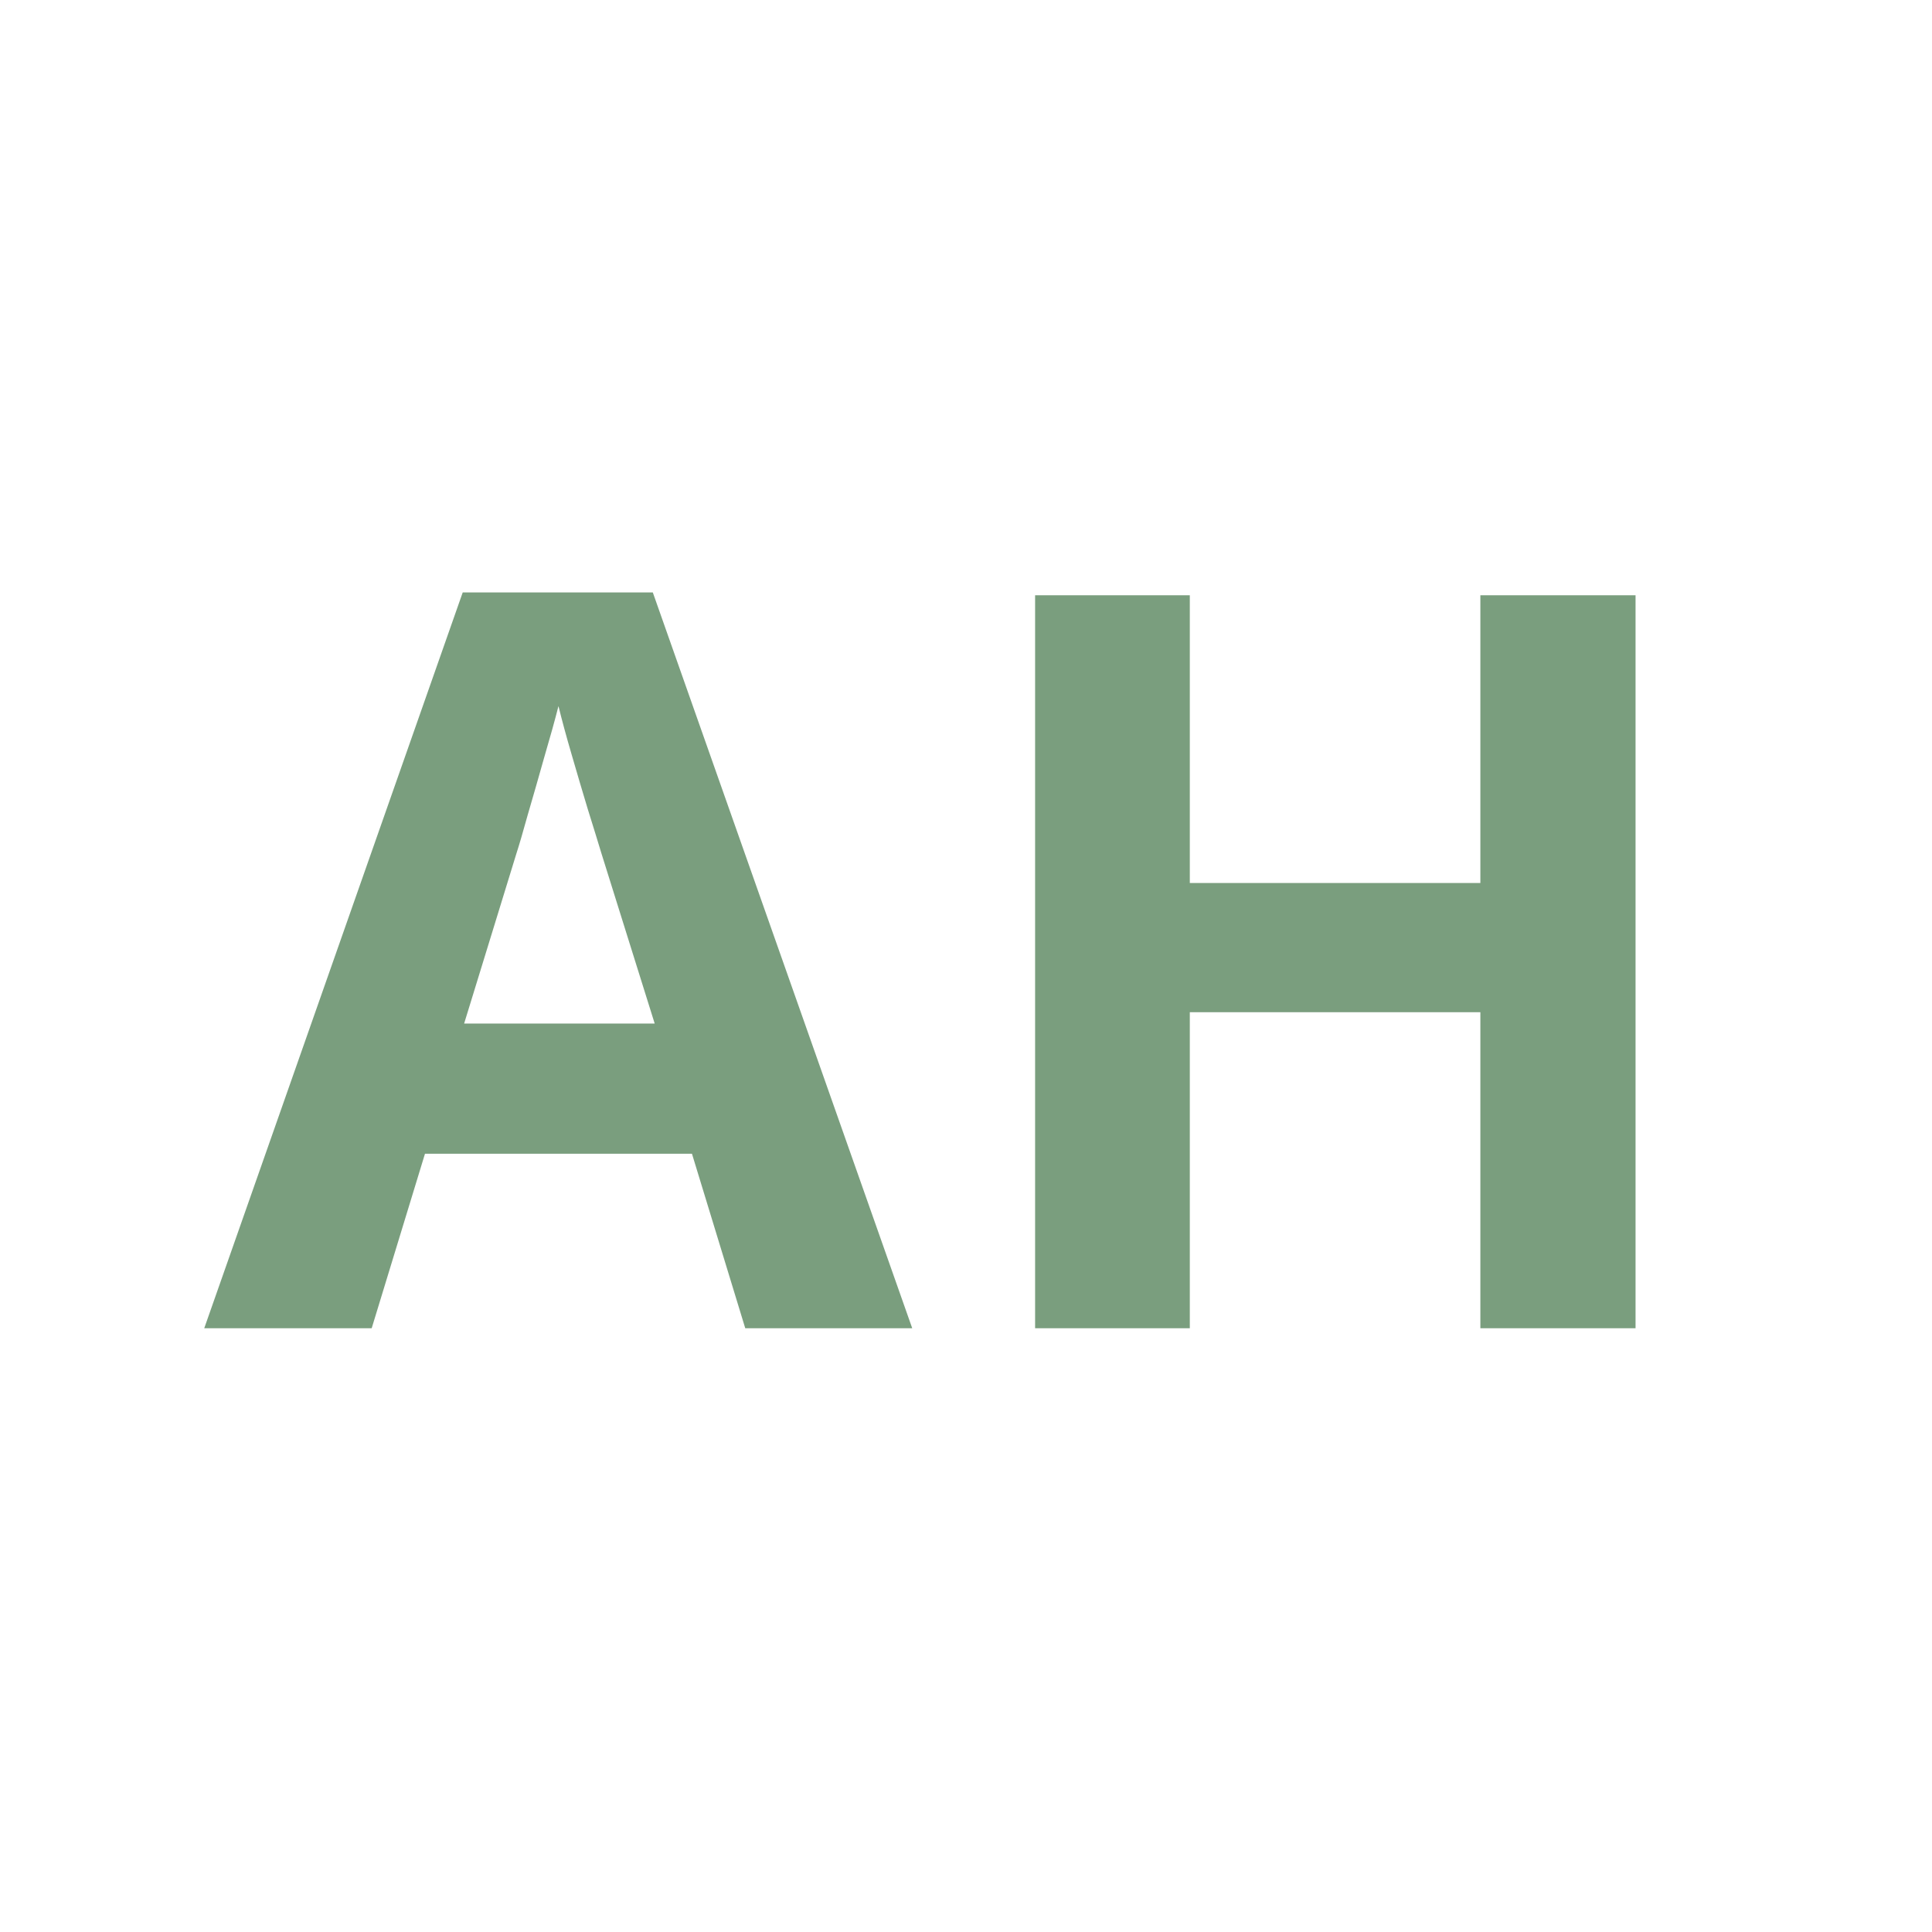
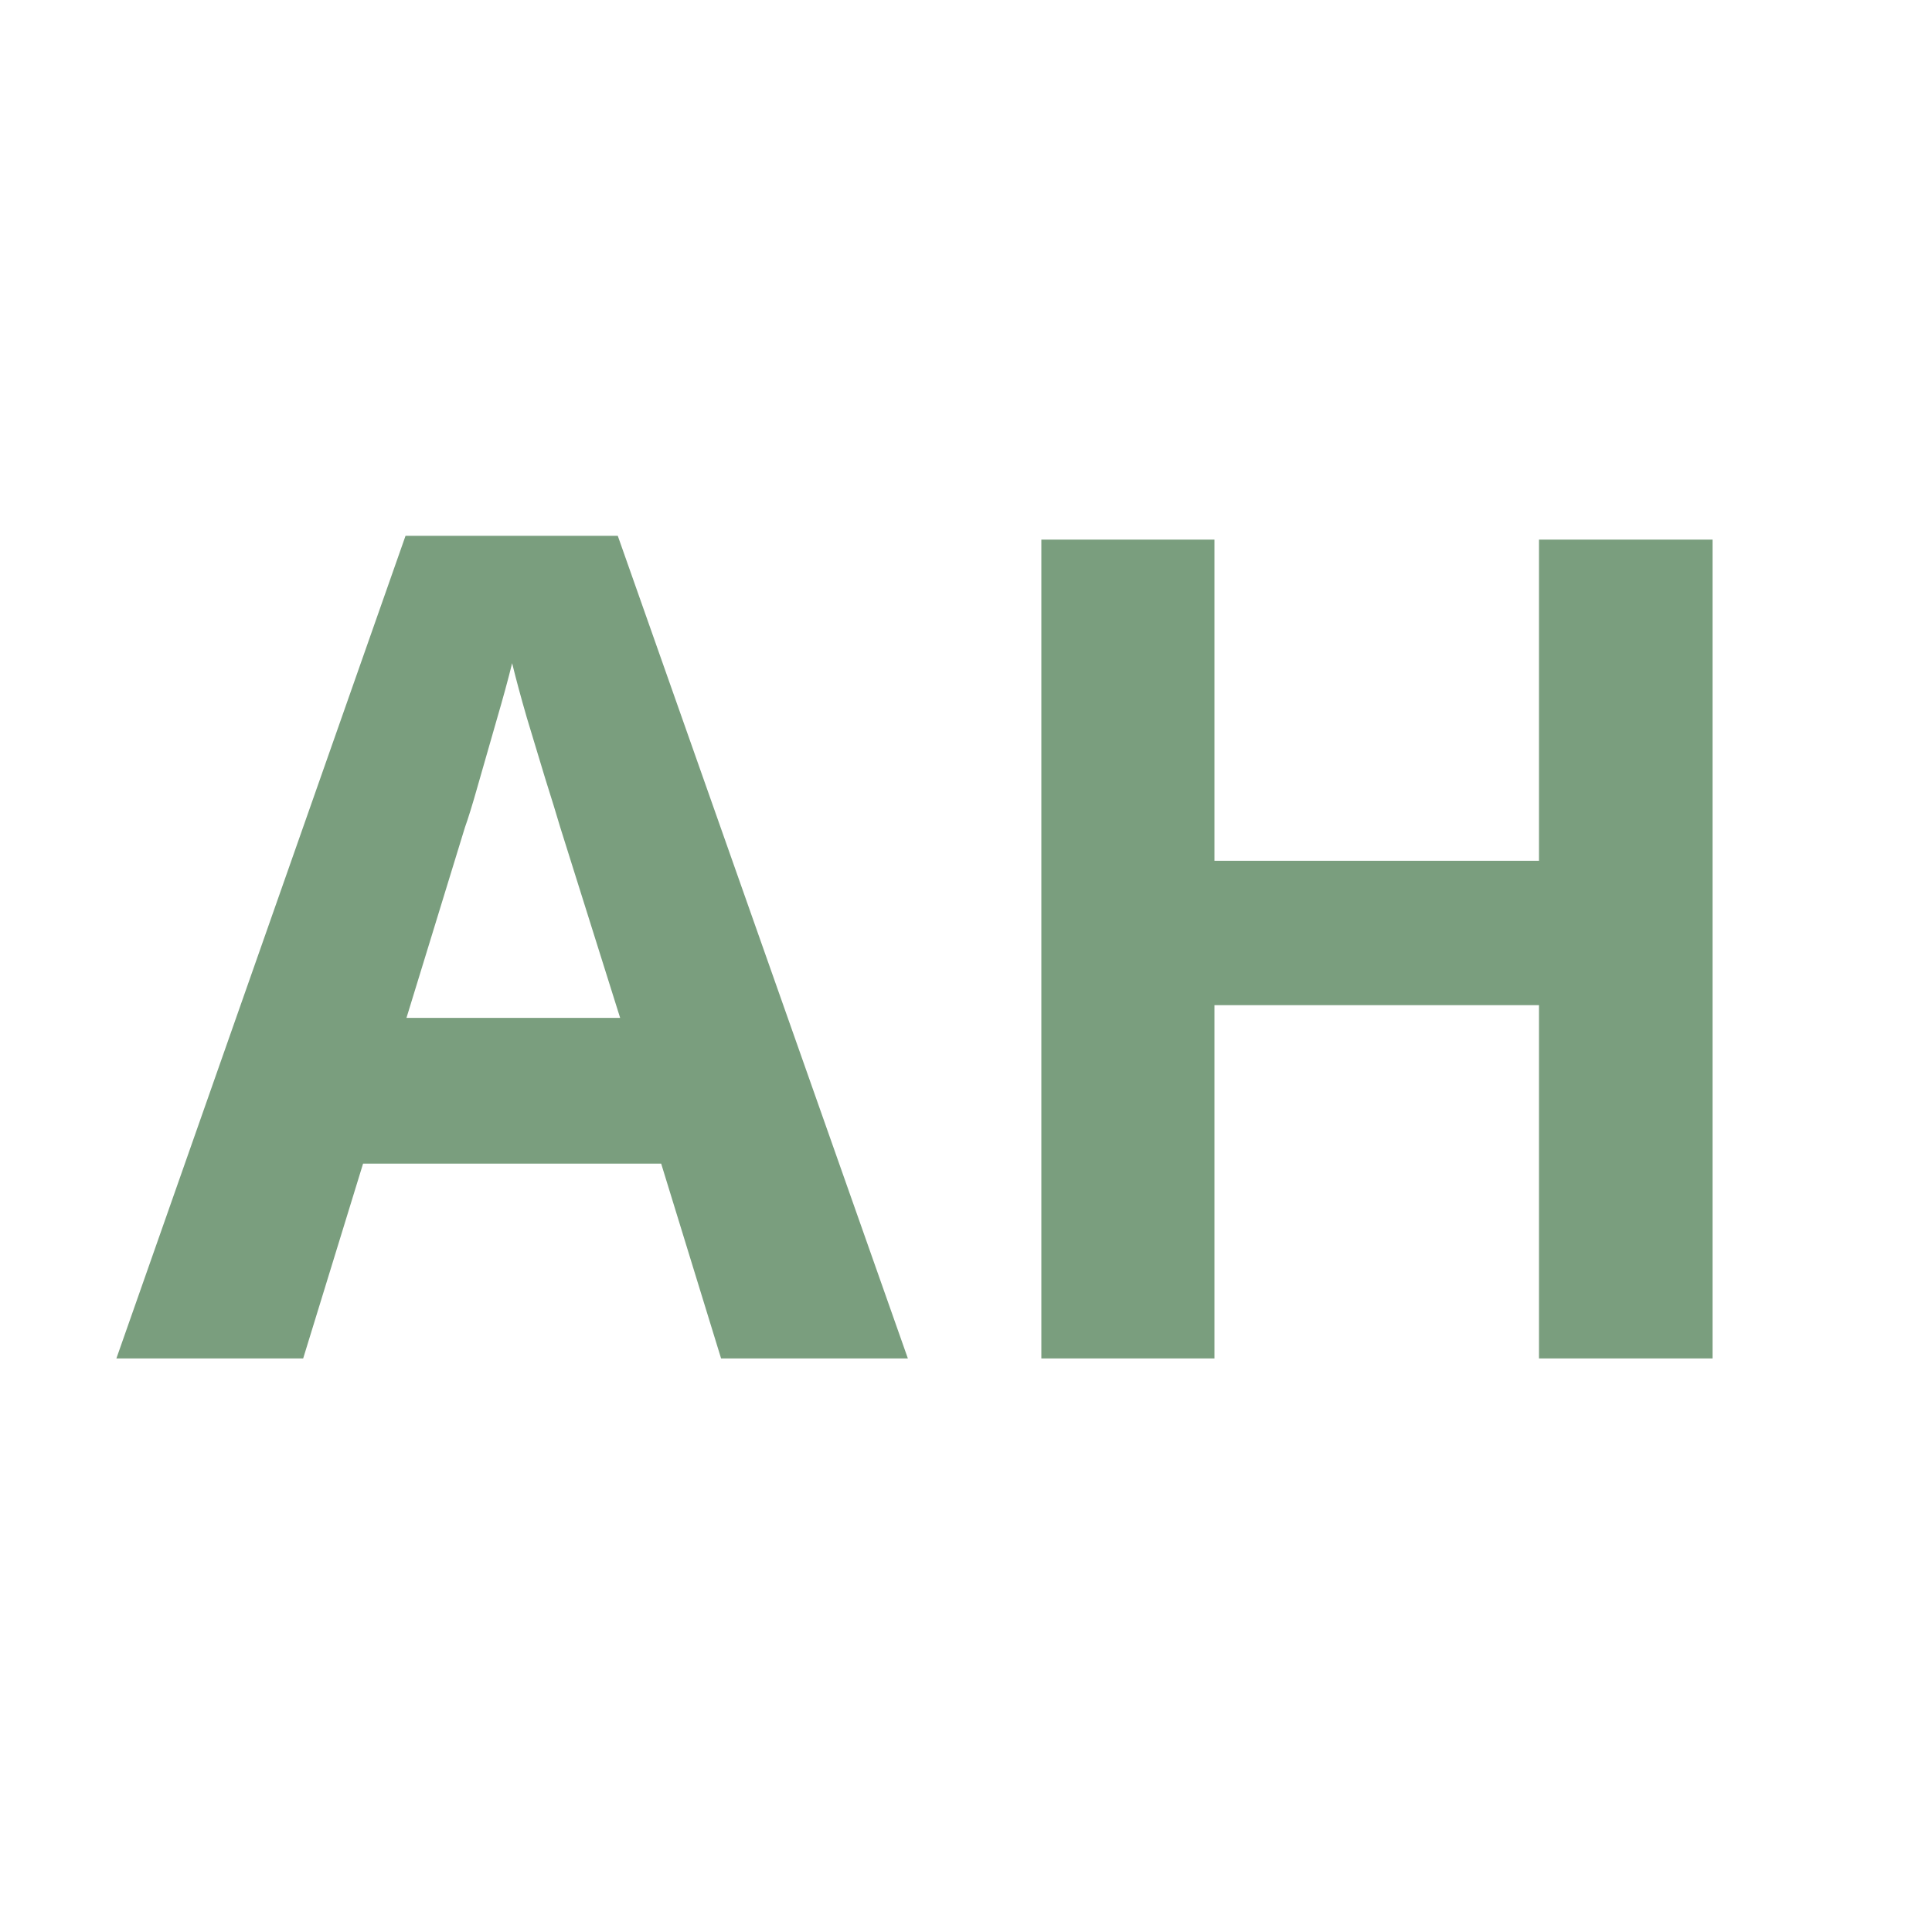
<svg xmlns="http://www.w3.org/2000/svg" viewBox="0 0 64 64" role="img" aria-label="AH favicon">
-   <text x="32" y="44" text-anchor="middle" fill="#7a9e7e" font-family="Arial Rounded MT Bold, Nunito, Quicksand, system-ui, sans-serif" font-size="34" font-weight="700" letter-spacing="1">AH</text>
+   <text x="32" y="45" text-anchor="middle" fill="#7a9e7e" font-family="Arial Rounded MT Bold, Nunito, Quicksand, system-ui, sans-serif" font-size="38" font-weight="700" letter-spacing="1">AH</text>
</svg>
